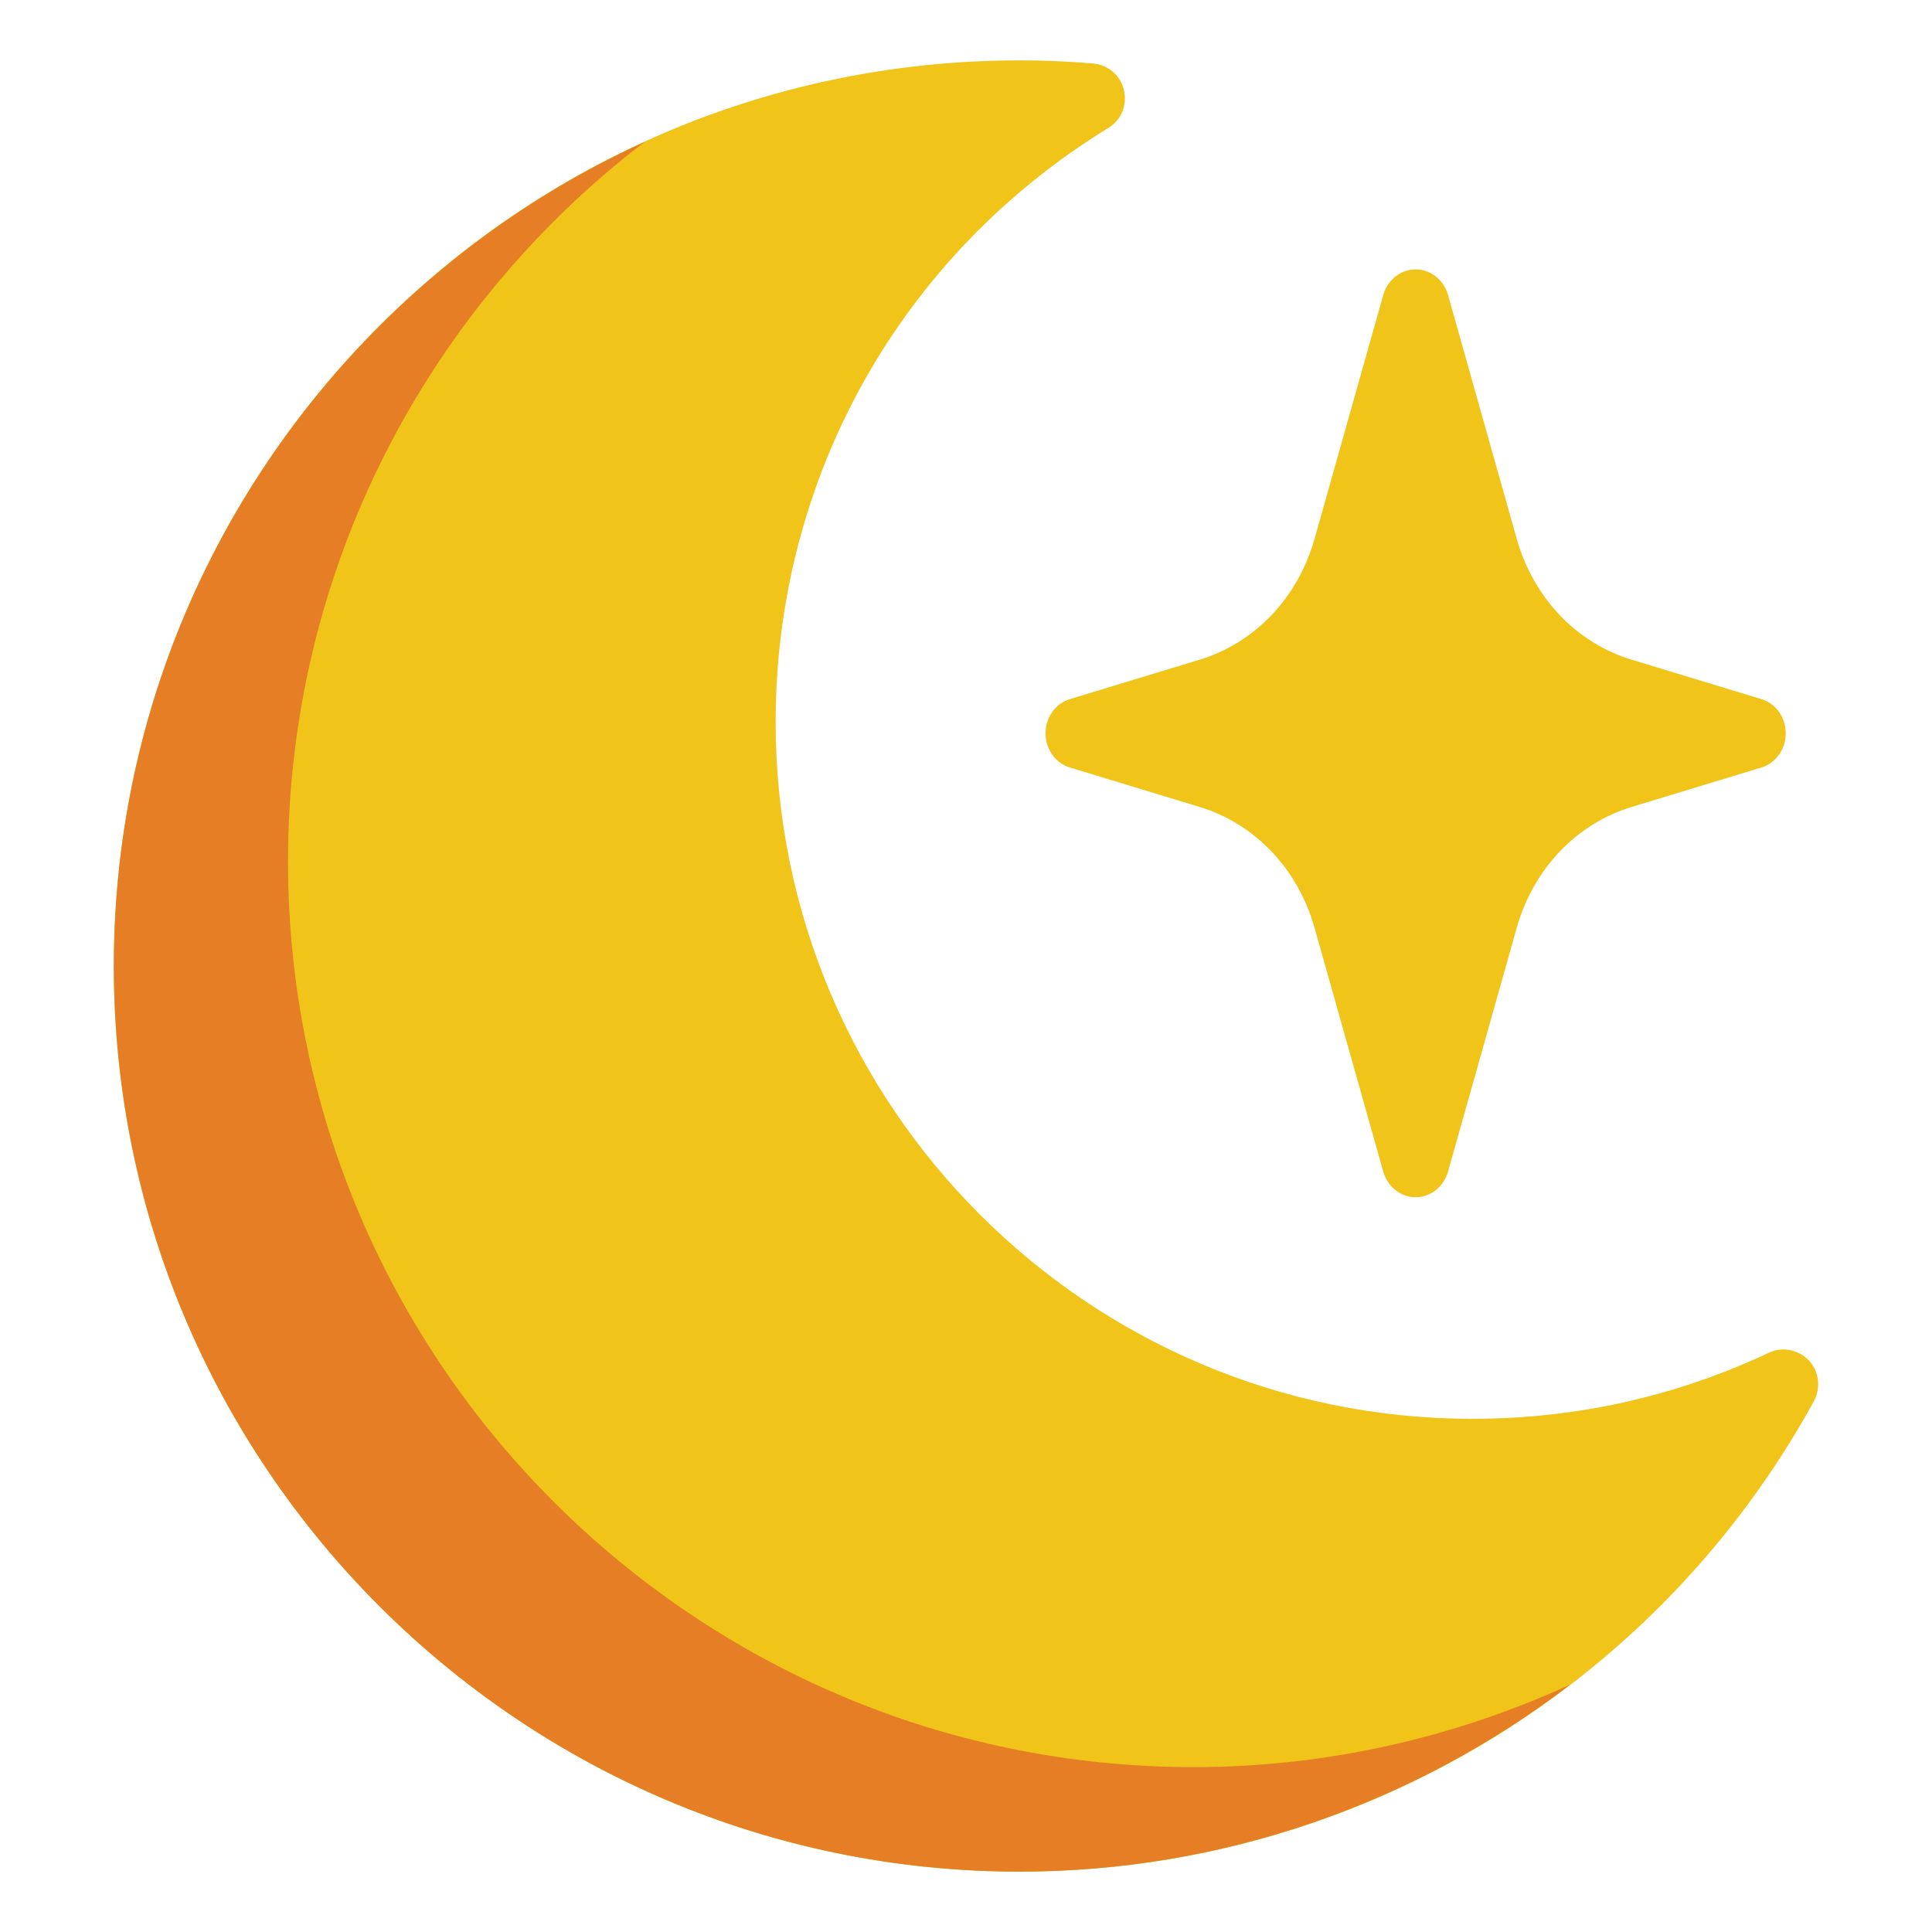
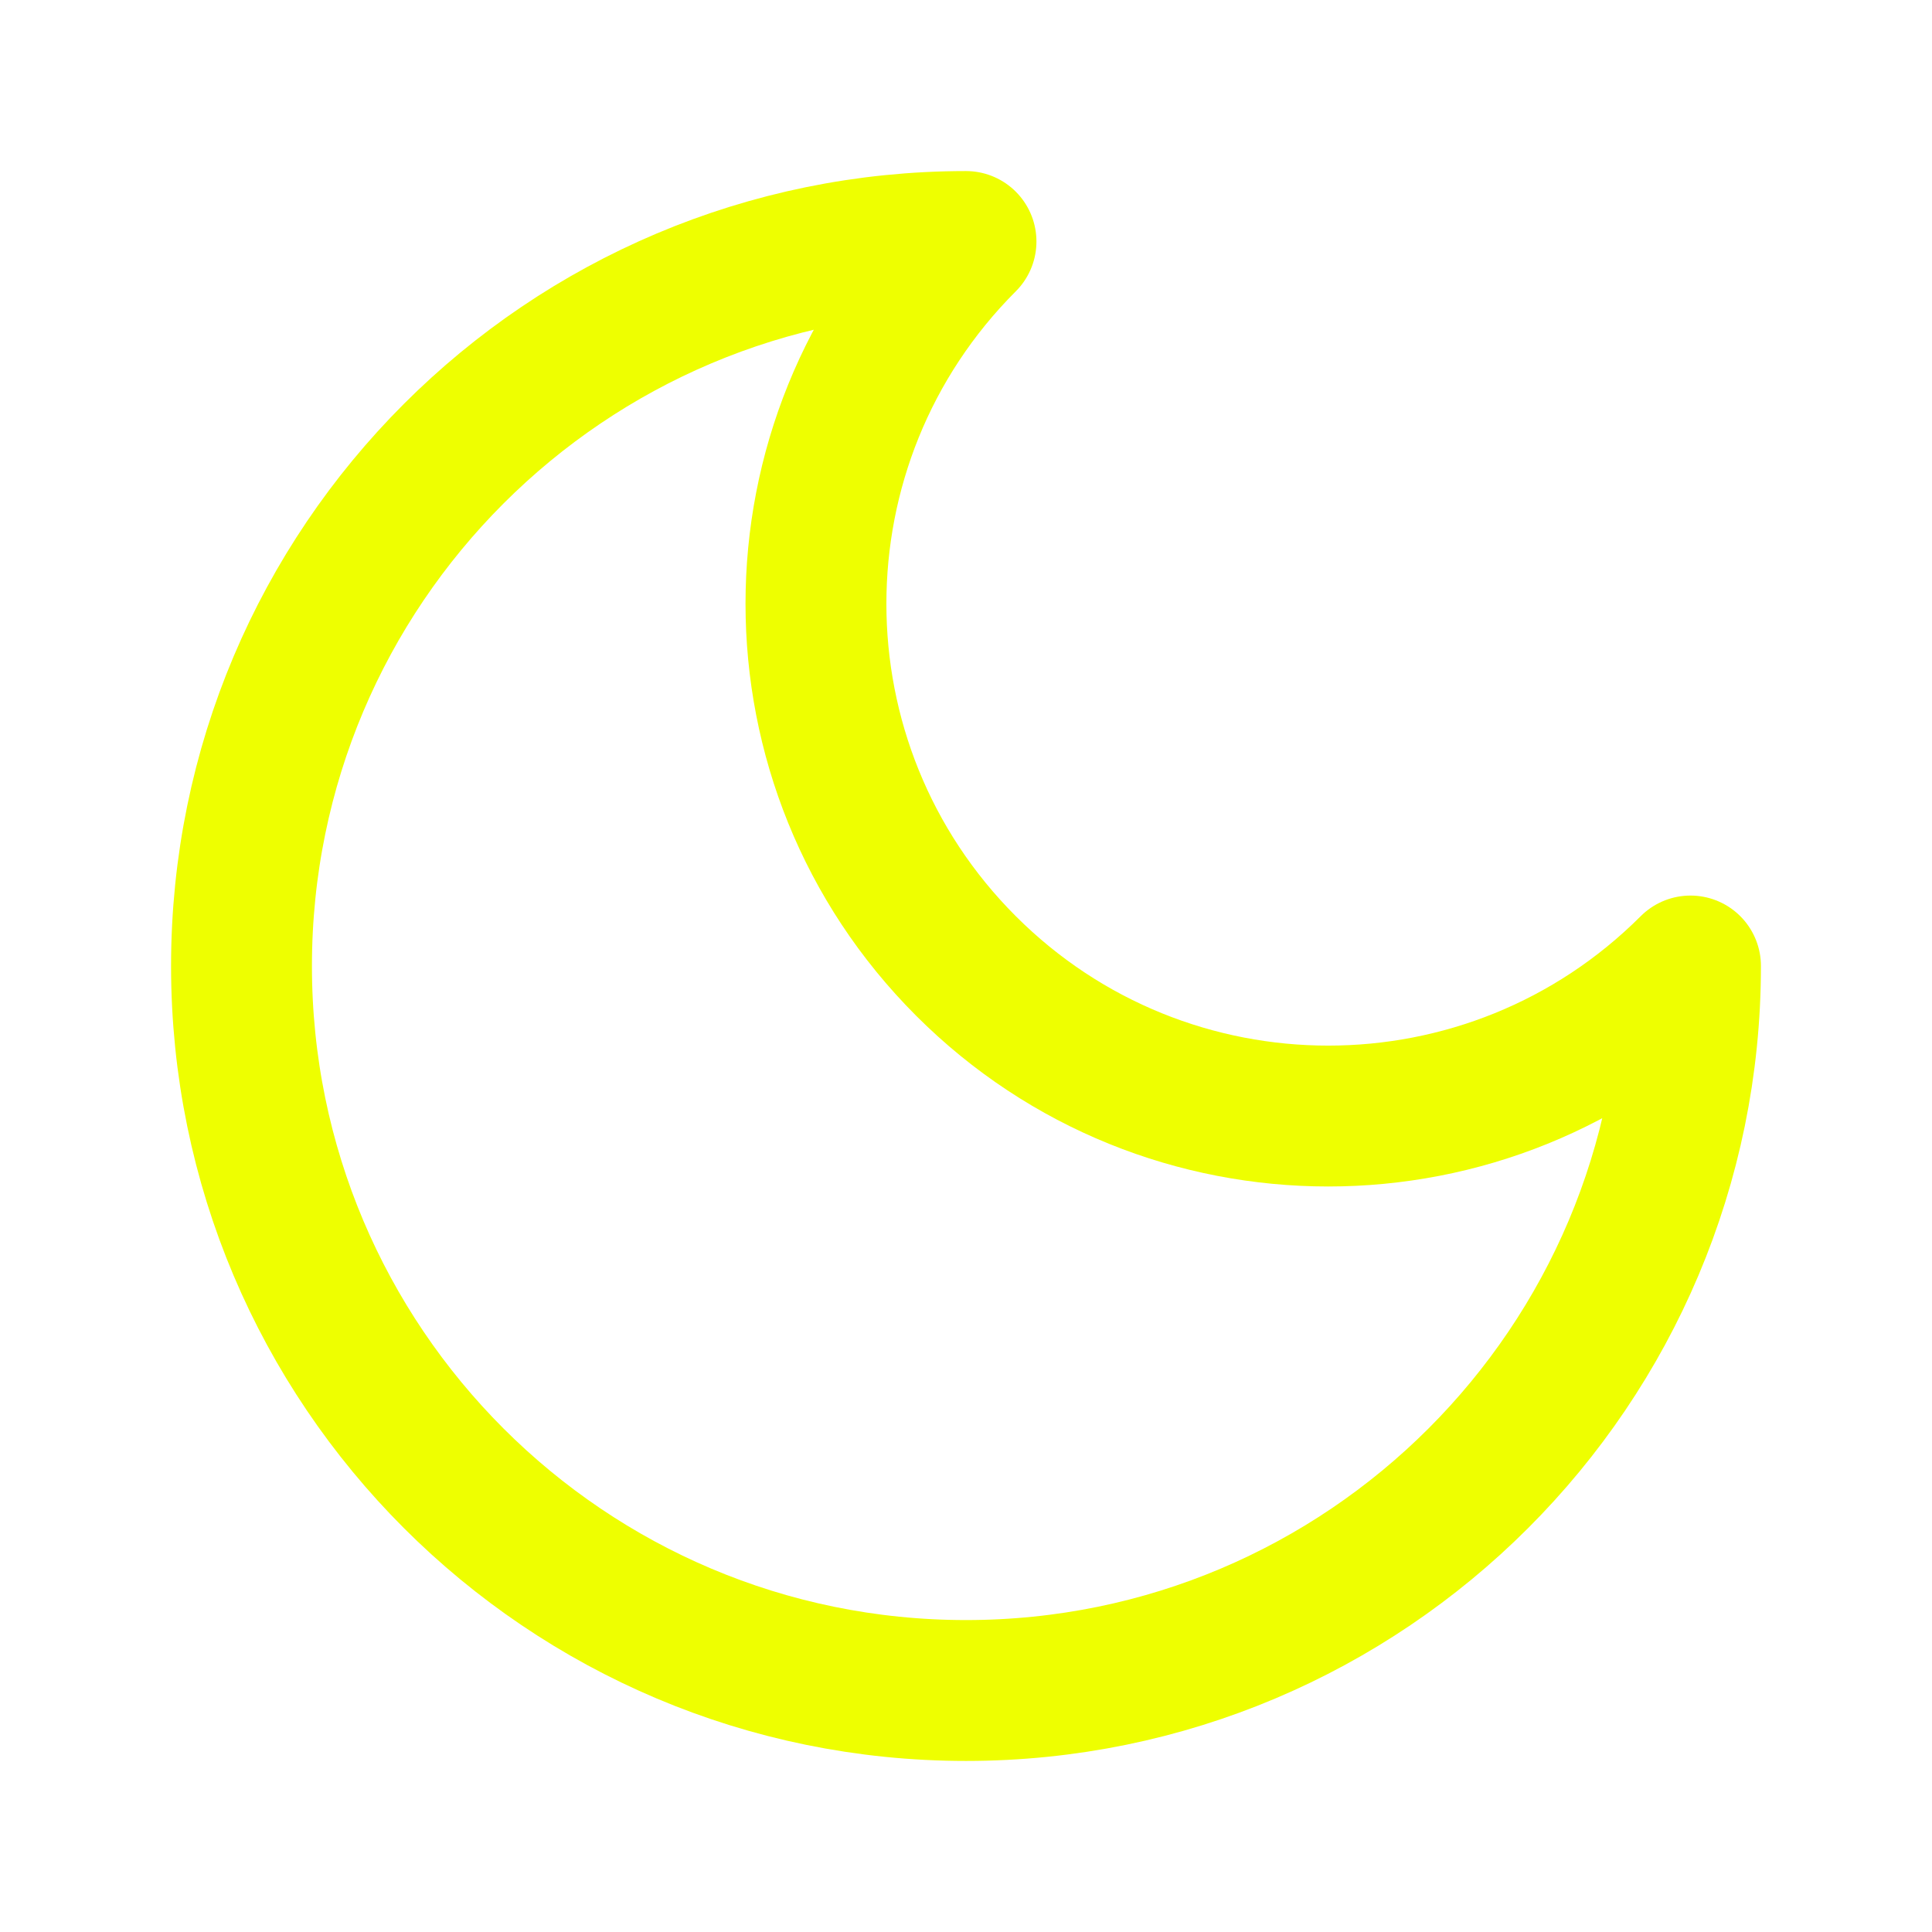
- <svg xmlns="http://www.w3.org/2000/svg" viewBox="0 0 128 128" id="moon">
-   <path fill="#f0c419" d="M118.311,48.584c0,1.064-.669,1.986-1.627,2.27l-8.56,2.601c-3.678,1.111-6.509,4.09-7.624,7.968l-4.57,16.22c-.29.993-1.159,1.679-2.14,1.679s-1.85-.686-2.14-1.679l-4.57-16.22c-1.115-3.878-3.946-6.857-7.624-7.968l-8.56-2.601c-.959-.284-1.627-1.206-1.627-2.27s.669-1.986,1.627-2.27l8.56-2.601c3.678-1.111,6.509-4.09,7.624-7.968l4.57-16.22c.29-.993,1.159-1.679,2.14-1.679s1.85.686,2.14,1.679l4.57,16.22c1.115,3.878,3.946,6.857,7.624,7.968l8.56,2.601c.959.284,1.627,1.206,1.627,2.27Z" />
-   <path fill="#f0c419" d="M120.181,92.823c-10.546,19.223-30.715,31.177-52.639,31.177-33.092,0-60-26.908-60-60S34.45,4,67.542,4c1.639,0,3.277.069,4.892.208.992.092,1.823.808,2.031,1.777.231.969-.185,1.985-1.038,2.492-13.8,8.469-22.038,23.192-22.038,39.369,0,25.454,20.7,46.154,46.154,46.154,6.877,0,13.477-1.477,19.615-4.362.9-.439,1.985-.231,2.677.485.692.739.808,1.823.346,2.7Z" />
-   <path fill="#e57e25" d="M79.081,117.077c-33.092,0-60-26.908-60-60,0-19.421,9.275-36.702,23.62-47.674C21.98,18.865,7.542,39.767,7.542,64c0,33.092,26.908,60,60,60,13.422,0,26.174-4.498,36.475-12.384-7.701,3.522-16.172,5.461-24.937,5.461Z" />
+ <svg xmlns="http://www.w3.org/2000/svg" width="16" height="16" viewBox="0 0 24 24" fill="none" stroke="#eeff00" stroke-width="1.75" stroke-linecap="round" stroke-linejoin="round" class="lucide lucide-moon-icon lucide-moon">
+   <path d="M12 3a6 6 0 0 0 9 9 9 9 0 1 1-9-9Z" />
</svg>
